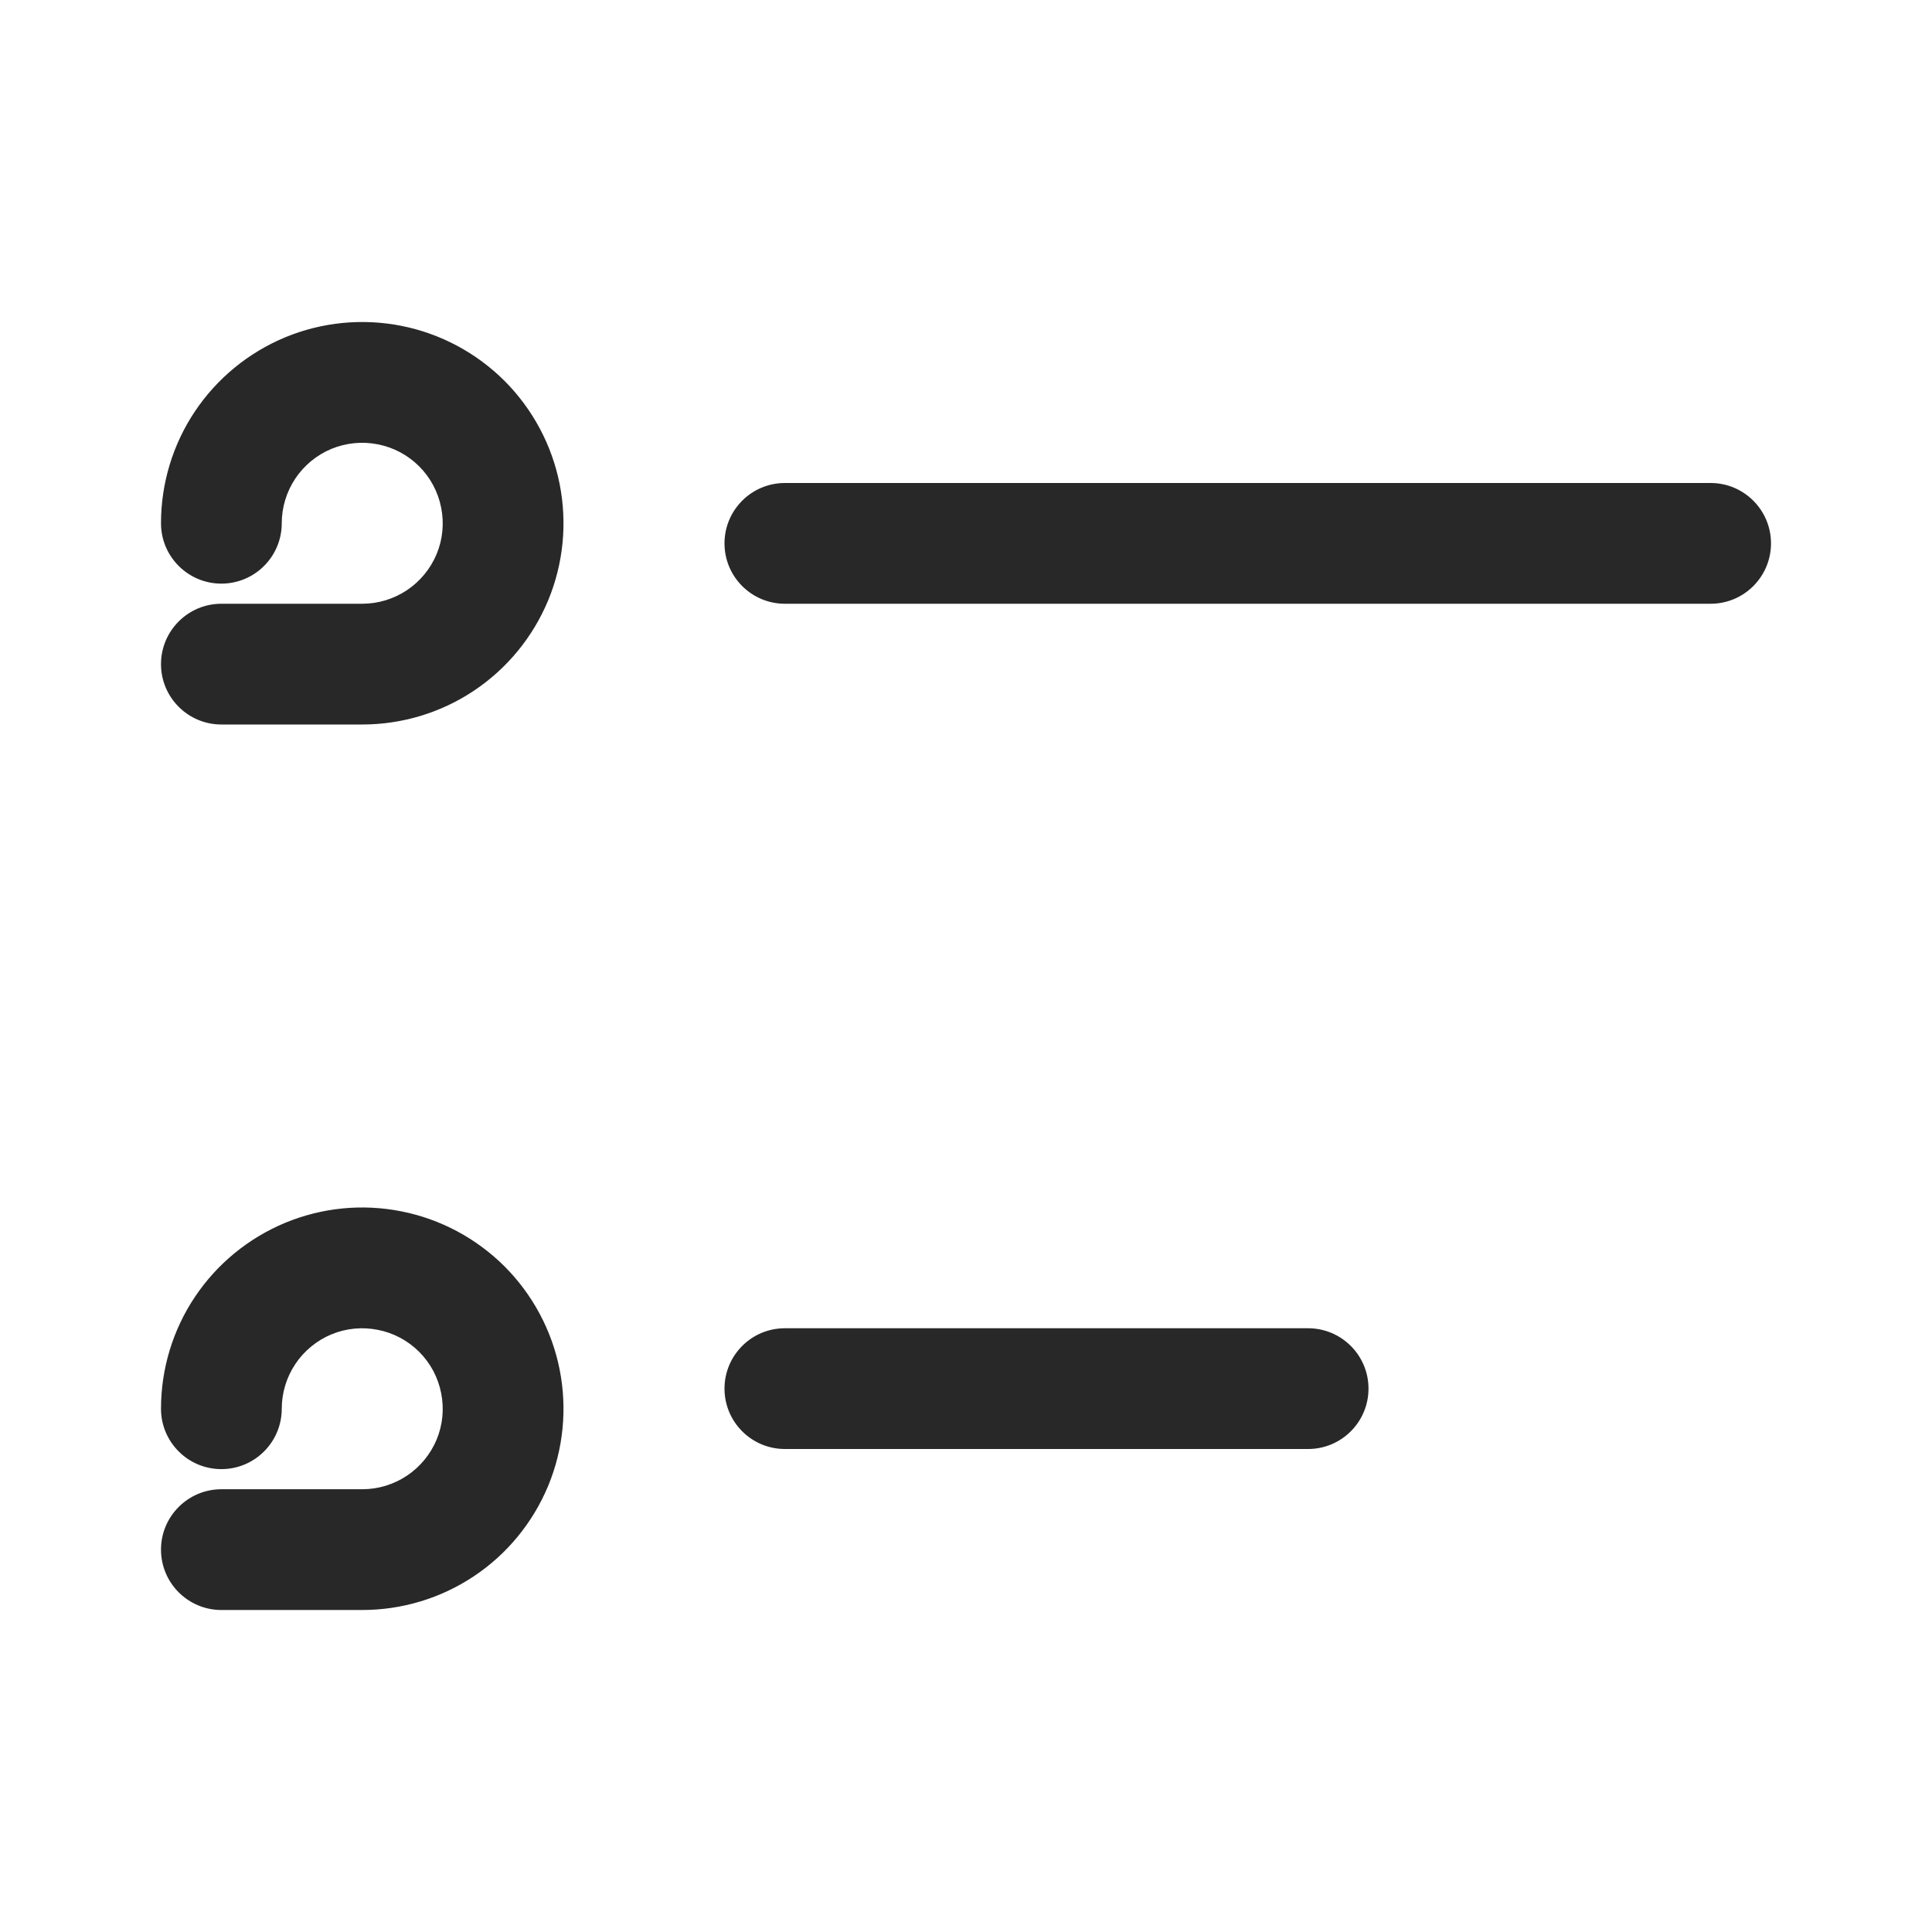
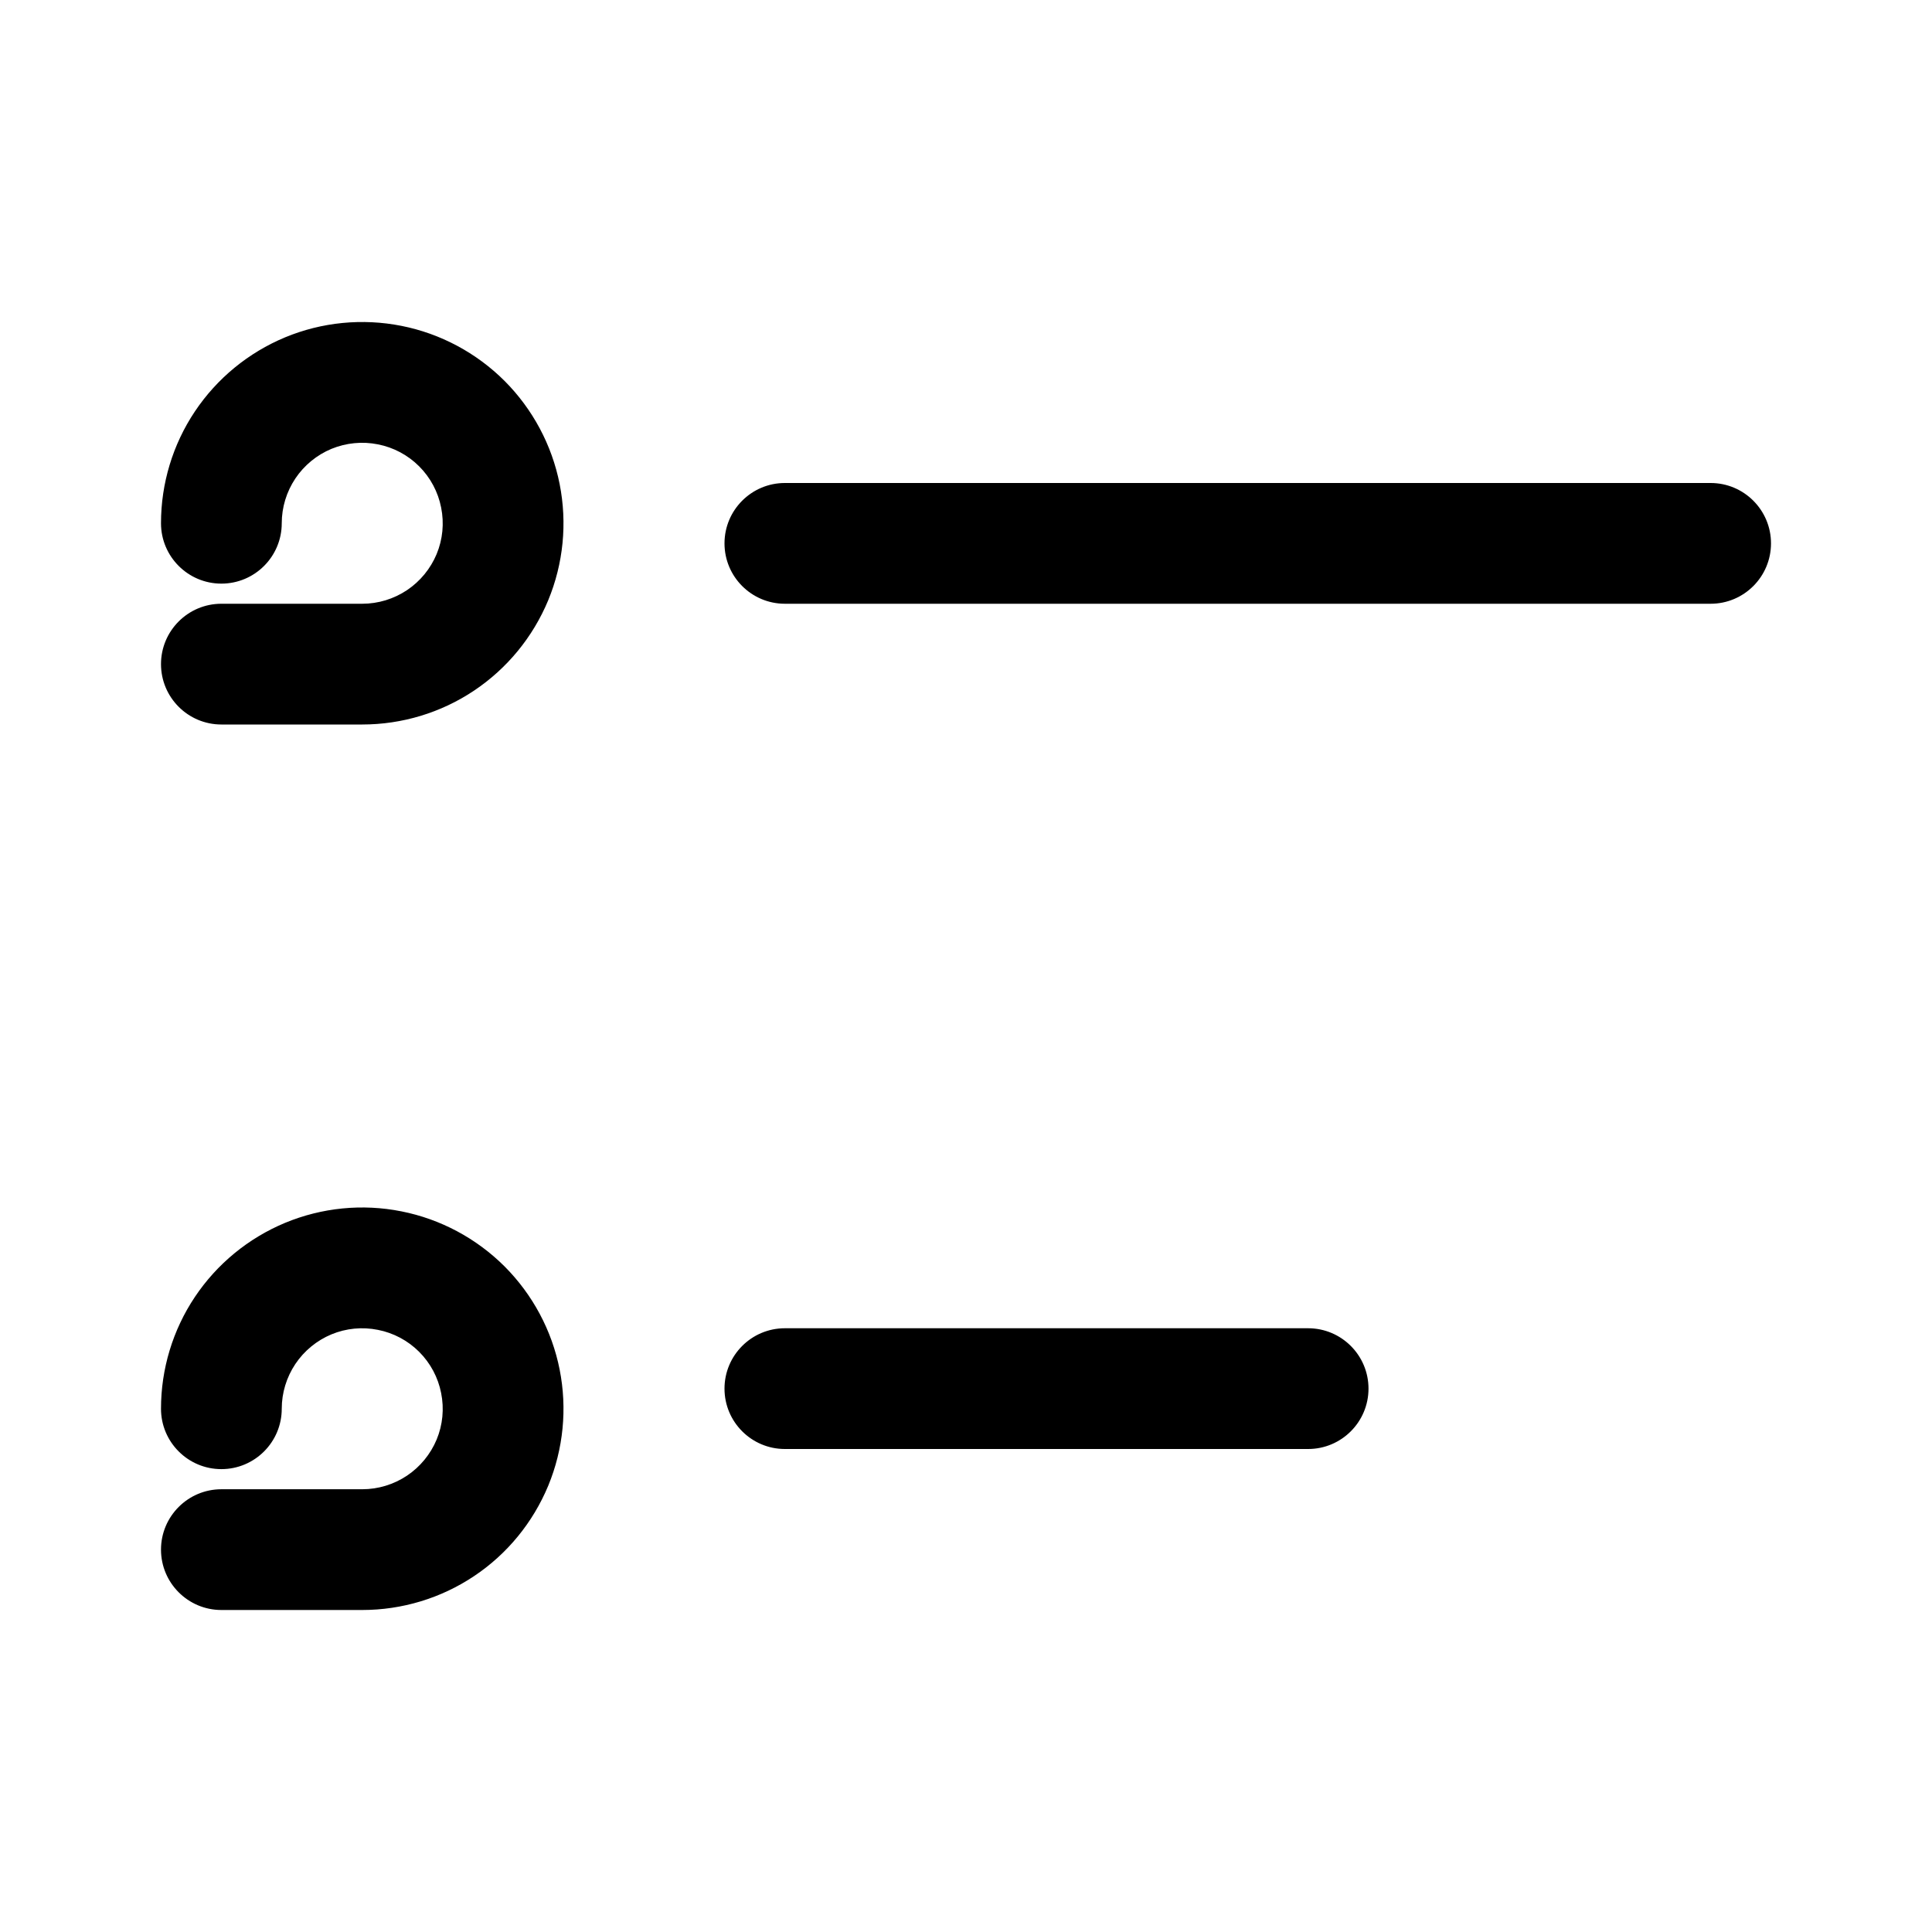
<svg xmlns="http://www.w3.org/2000/svg" width="24" height="24" viewBox="0 0 24 24" fill="none">
-   <path d="M3.543 15.19C4 15.001 4.502 14.951 4.987 15.048C5.472 15.144 5.918 15.383 6.268 15.732C6.617 16.082 6.856 16.528 6.952 17.013C7.048 17.497 6.999 18 6.81 18.457C6.62 18.914 6.3 19.305 5.889 19.579C5.478 19.854 4.994 20 4.5 20H2.75C2.336 20 2 19.664 2 19.25C2 18.836 2.336 18.5 2.75 18.5H4.5C4.698 18.5 4.891 18.441 5.056 18.331C5.22 18.221 5.348 18.065 5.424 17.883C5.5 17.7 5.519 17.499 5.48 17.305C5.442 17.111 5.347 16.933 5.207 16.793C5.067 16.653 4.889 16.558 4.695 16.52C4.501 16.481 4.3 16.5 4.117 16.576C3.935 16.652 3.779 16.78 3.669 16.944C3.559 17.109 3.5 17.302 3.5 17.5C3.5 17.914 3.164 18.25 2.75 18.25C2.336 18.25 2 17.914 2 17.5C2 17.006 2.146 16.522 2.421 16.111C2.696 15.7 3.086 15.38 3.543 15.19ZM16.25 16.5C16.664 16.5 17 16.836 17 17.25C17 17.664 16.664 18 16.25 18H9.75C9.336 18 9 17.664 9 17.25C9 16.836 9.336 16.5 9.75 16.5H16.25ZM3.543 4.19C4 4.001 4.502 3.952 4.987 4.048C5.472 4.144 5.918 4.383 6.268 4.732C6.617 5.082 6.856 5.528 6.952 6.013C7.048 6.498 6.999 7 6.81 7.457C6.62 7.914 6.3 8.304 5.889 8.579C5.478 8.854 4.994 9 4.5 9H2.75C2.336 9 2 8.664 2 8.25C2 7.836 2.336 7.5 2.75 7.5H4.5C4.698 7.5 4.891 7.441 5.056 7.331C5.22 7.221 5.348 7.065 5.424 6.883C5.5 6.7 5.519 6.499 5.48 6.305C5.442 6.111 5.347 5.933 5.207 5.793C5.067 5.653 4.889 5.558 4.695 5.52C4.501 5.481 4.3 5.501 4.117 5.576C3.935 5.652 3.779 5.78 3.669 5.944C3.559 6.109 3.5 6.302 3.5 6.5C3.5 6.914 3.164 7.25 2.75 7.25C2.336 7.25 2 6.914 2 6.5C2 6.006 2.146 5.522 2.421 5.111C2.696 4.7 3.086 4.38 3.543 4.19ZM21.25 6C21.664 6 22 6.336 22 6.75C22 7.164 21.664 7.5 21.25 7.5H9.75C9.336 7.5 9 7.164 9 6.75C9 6.336 9.336 6 9.75 6H21.25Z" fill="black" fill-opacity="0.84" />
+   <path d="M3.543 15.19C4 15.001 4.502 14.951 4.987 15.048C5.472 15.144 5.918 15.383 6.268 15.732C6.617 16.082 6.856 16.528 6.952 17.013C7.048 17.497 6.999 18 6.81 18.457C6.62 18.914 6.3 19.305 5.889 19.579C5.478 19.854 4.994 20 4.5 20H2.75C2.336 20 2 19.664 2 19.25C2 18.836 2.336 18.5 2.75 18.5H4.5C4.698 18.5 4.891 18.441 5.056 18.331C5.22 18.221 5.348 18.065 5.424 17.883C5.5 17.7 5.519 17.499 5.48 17.305C5.442 17.111 5.347 16.933 5.207 16.793C5.067 16.653 4.889 16.558 4.695 16.52C4.501 16.481 4.3 16.5 4.117 16.576C3.935 16.652 3.779 16.78 3.669 16.944C3.559 17.109 3.5 17.302 3.5 17.5C3.5 17.914 3.164 18.25 2.75 18.25C2.336 18.25 2 17.914 2 17.5C2 17.006 2.146 16.522 2.421 16.111C2.696 15.7 3.086 15.38 3.543 15.19ZM16.25 16.5C16.664 16.5 17 16.836 17 17.25C17 17.664 16.664 18 16.25 18H9.75C9.336 18 9 17.664 9 17.25C9 16.836 9.336 16.5 9.75 16.5H16.25ZM3.543 4.19C4 4.001 4.502 3.952 4.987 4.048C5.472 4.144 5.918 4.383 6.268 4.732C6.617 5.082 6.856 5.528 6.952 6.013C7.048 6.498 6.999 7 6.81 7.457C6.62 7.914 6.3 8.304 5.889 8.579C5.478 8.854 4.994 9 4.5 9H2.75C2.336 9 2 8.664 2 8.25C2 7.836 2.336 7.5 2.75 7.5H4.5C4.698 7.5 4.891 7.441 5.056 7.331C5.22 7.221 5.348 7.065 5.424 6.883C5.5 6.7 5.519 6.499 5.48 6.305C5.442 6.111 5.347 5.933 5.207 5.793C5.067 5.653 4.889 5.558 4.695 5.52C4.501 5.481 4.3 5.501 4.117 5.576C3.935 5.652 3.779 5.78 3.669 5.944C3.559 6.109 3.5 6.302 3.5 6.5C3.5 6.914 3.164 7.25 2.75 7.25C2.336 7.25 2 6.914 2 6.5C2 6.006 2.146 5.522 2.421 5.111C2.696 4.7 3.086 4.38 3.543 4.19ZM21.25 6C21.664 6 22 6.336 22 6.75C22 7.164 21.664 7.5 21.25 7.5H9.75C9.336 7.5 9 7.164 9 6.75C9 6.336 9.336 6 9.75 6H21.25Z" fill="black" />
</svg>
